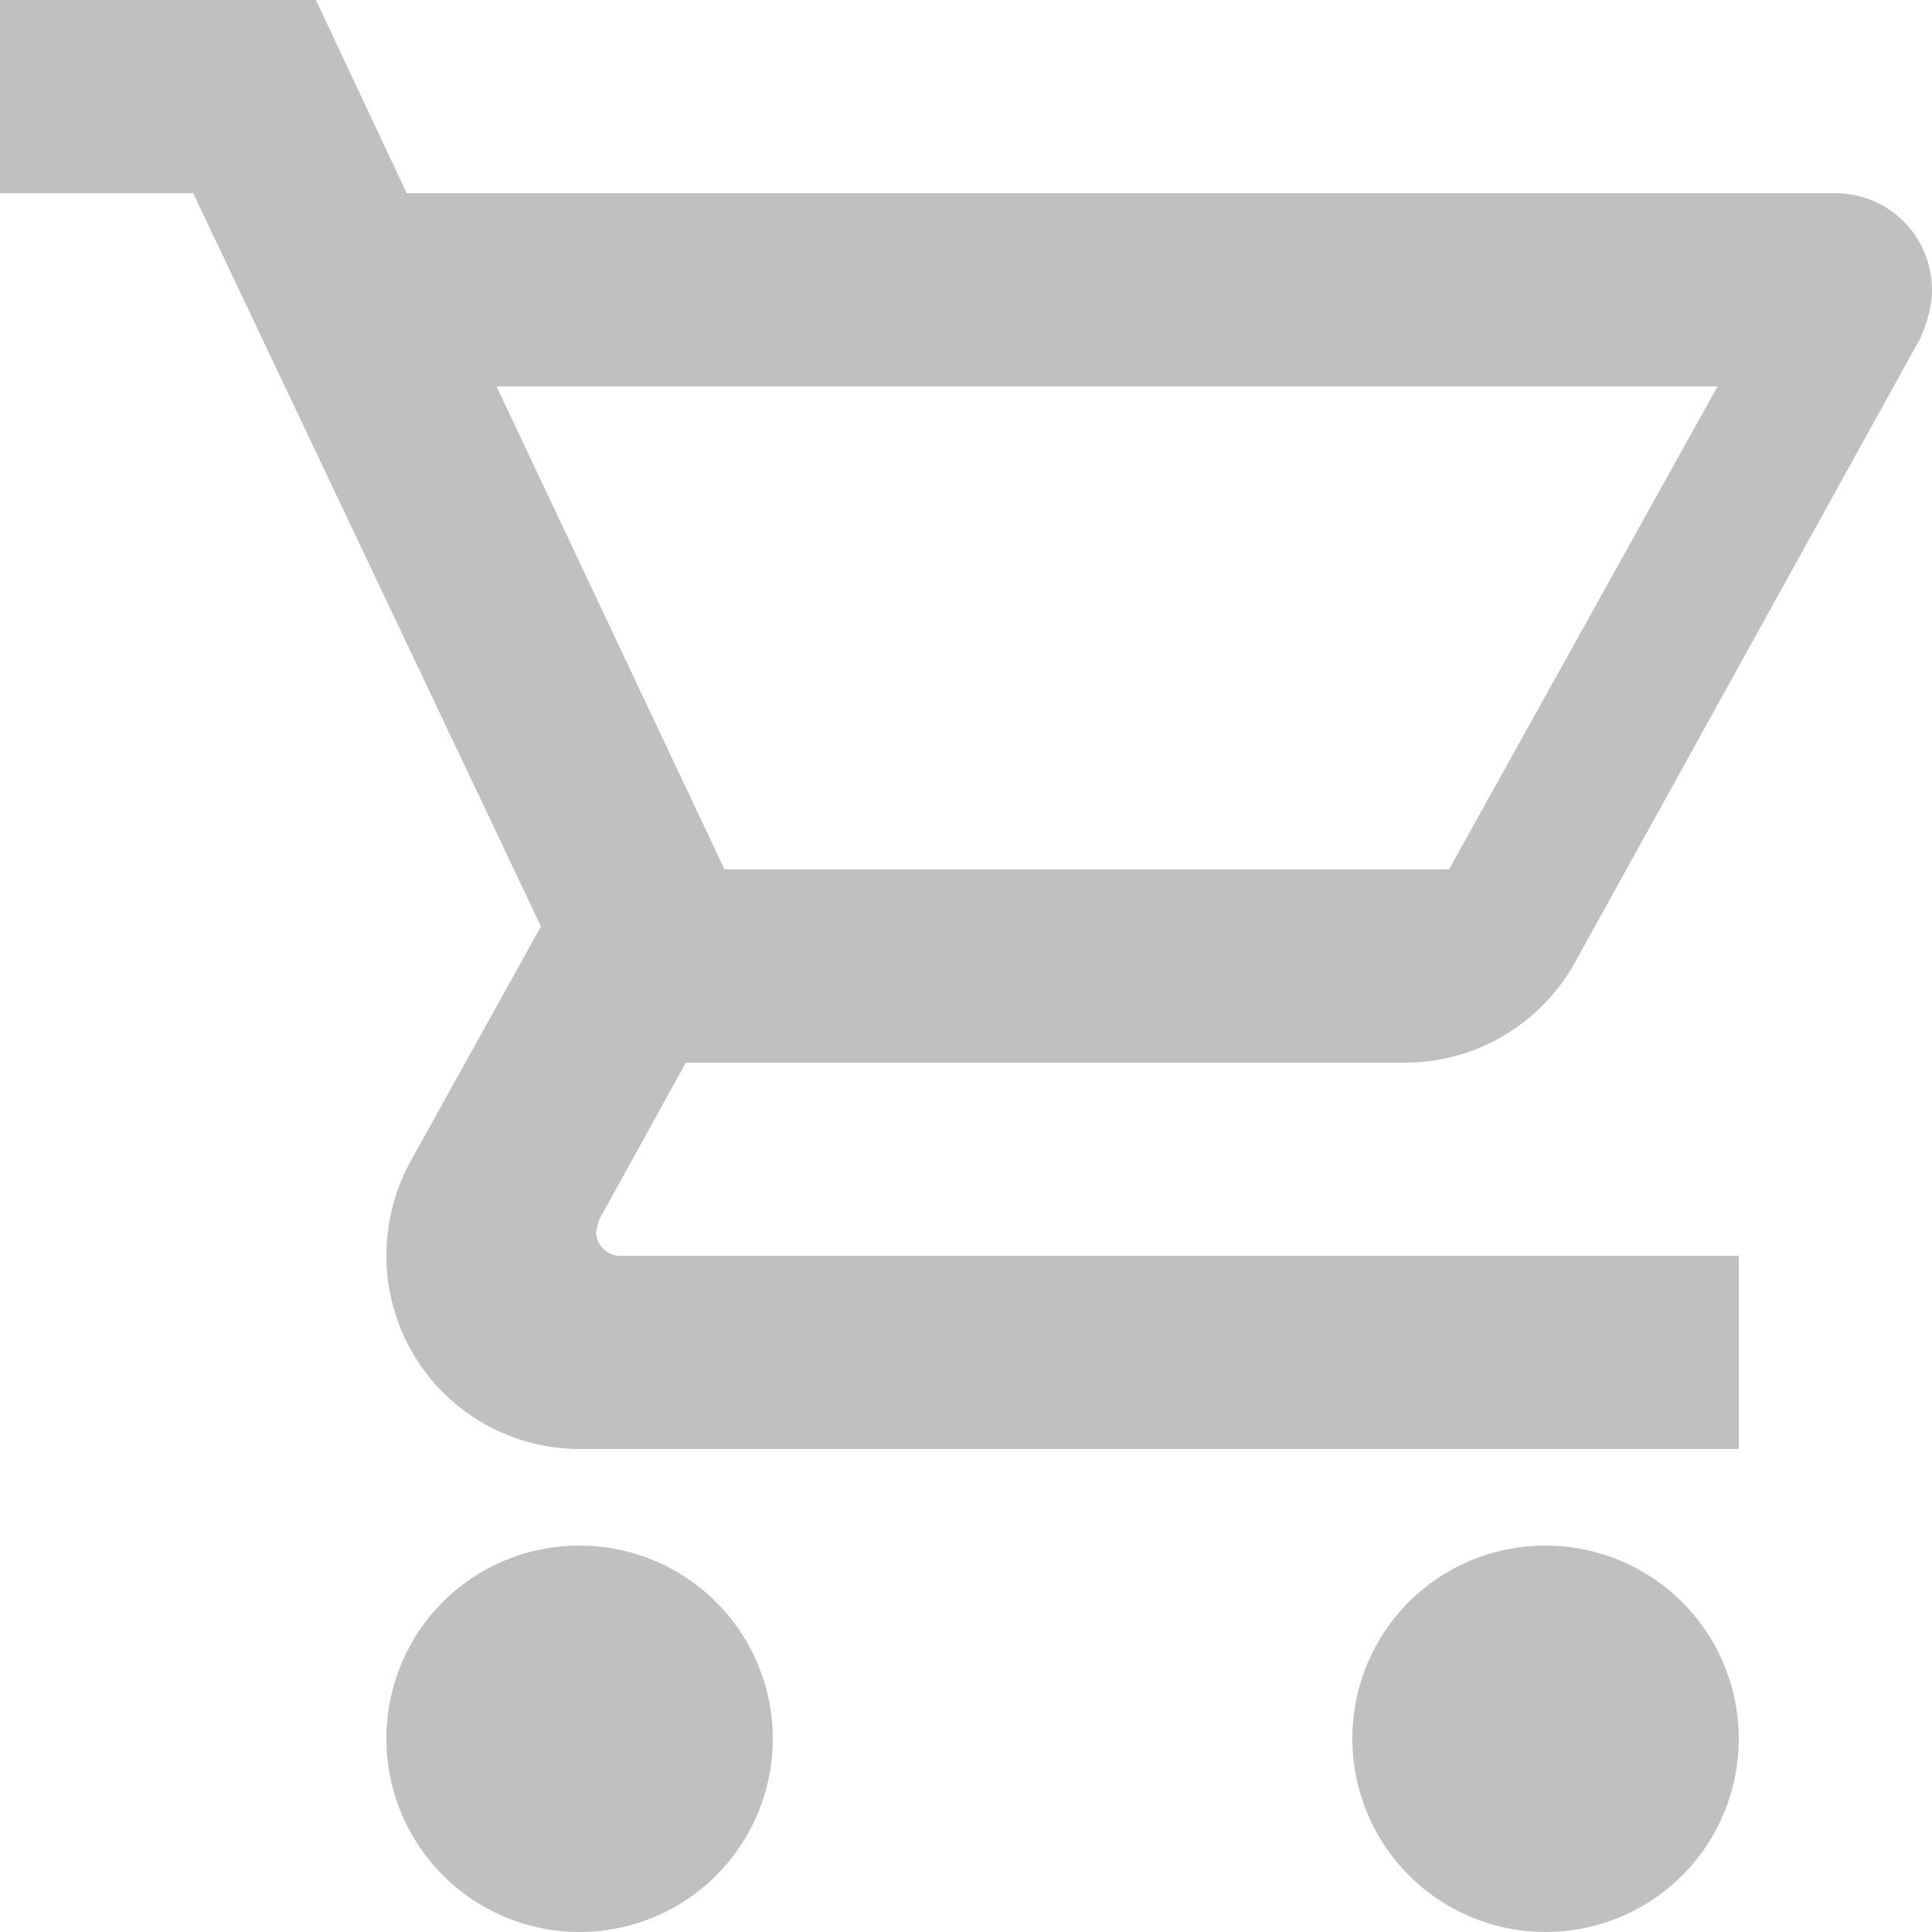
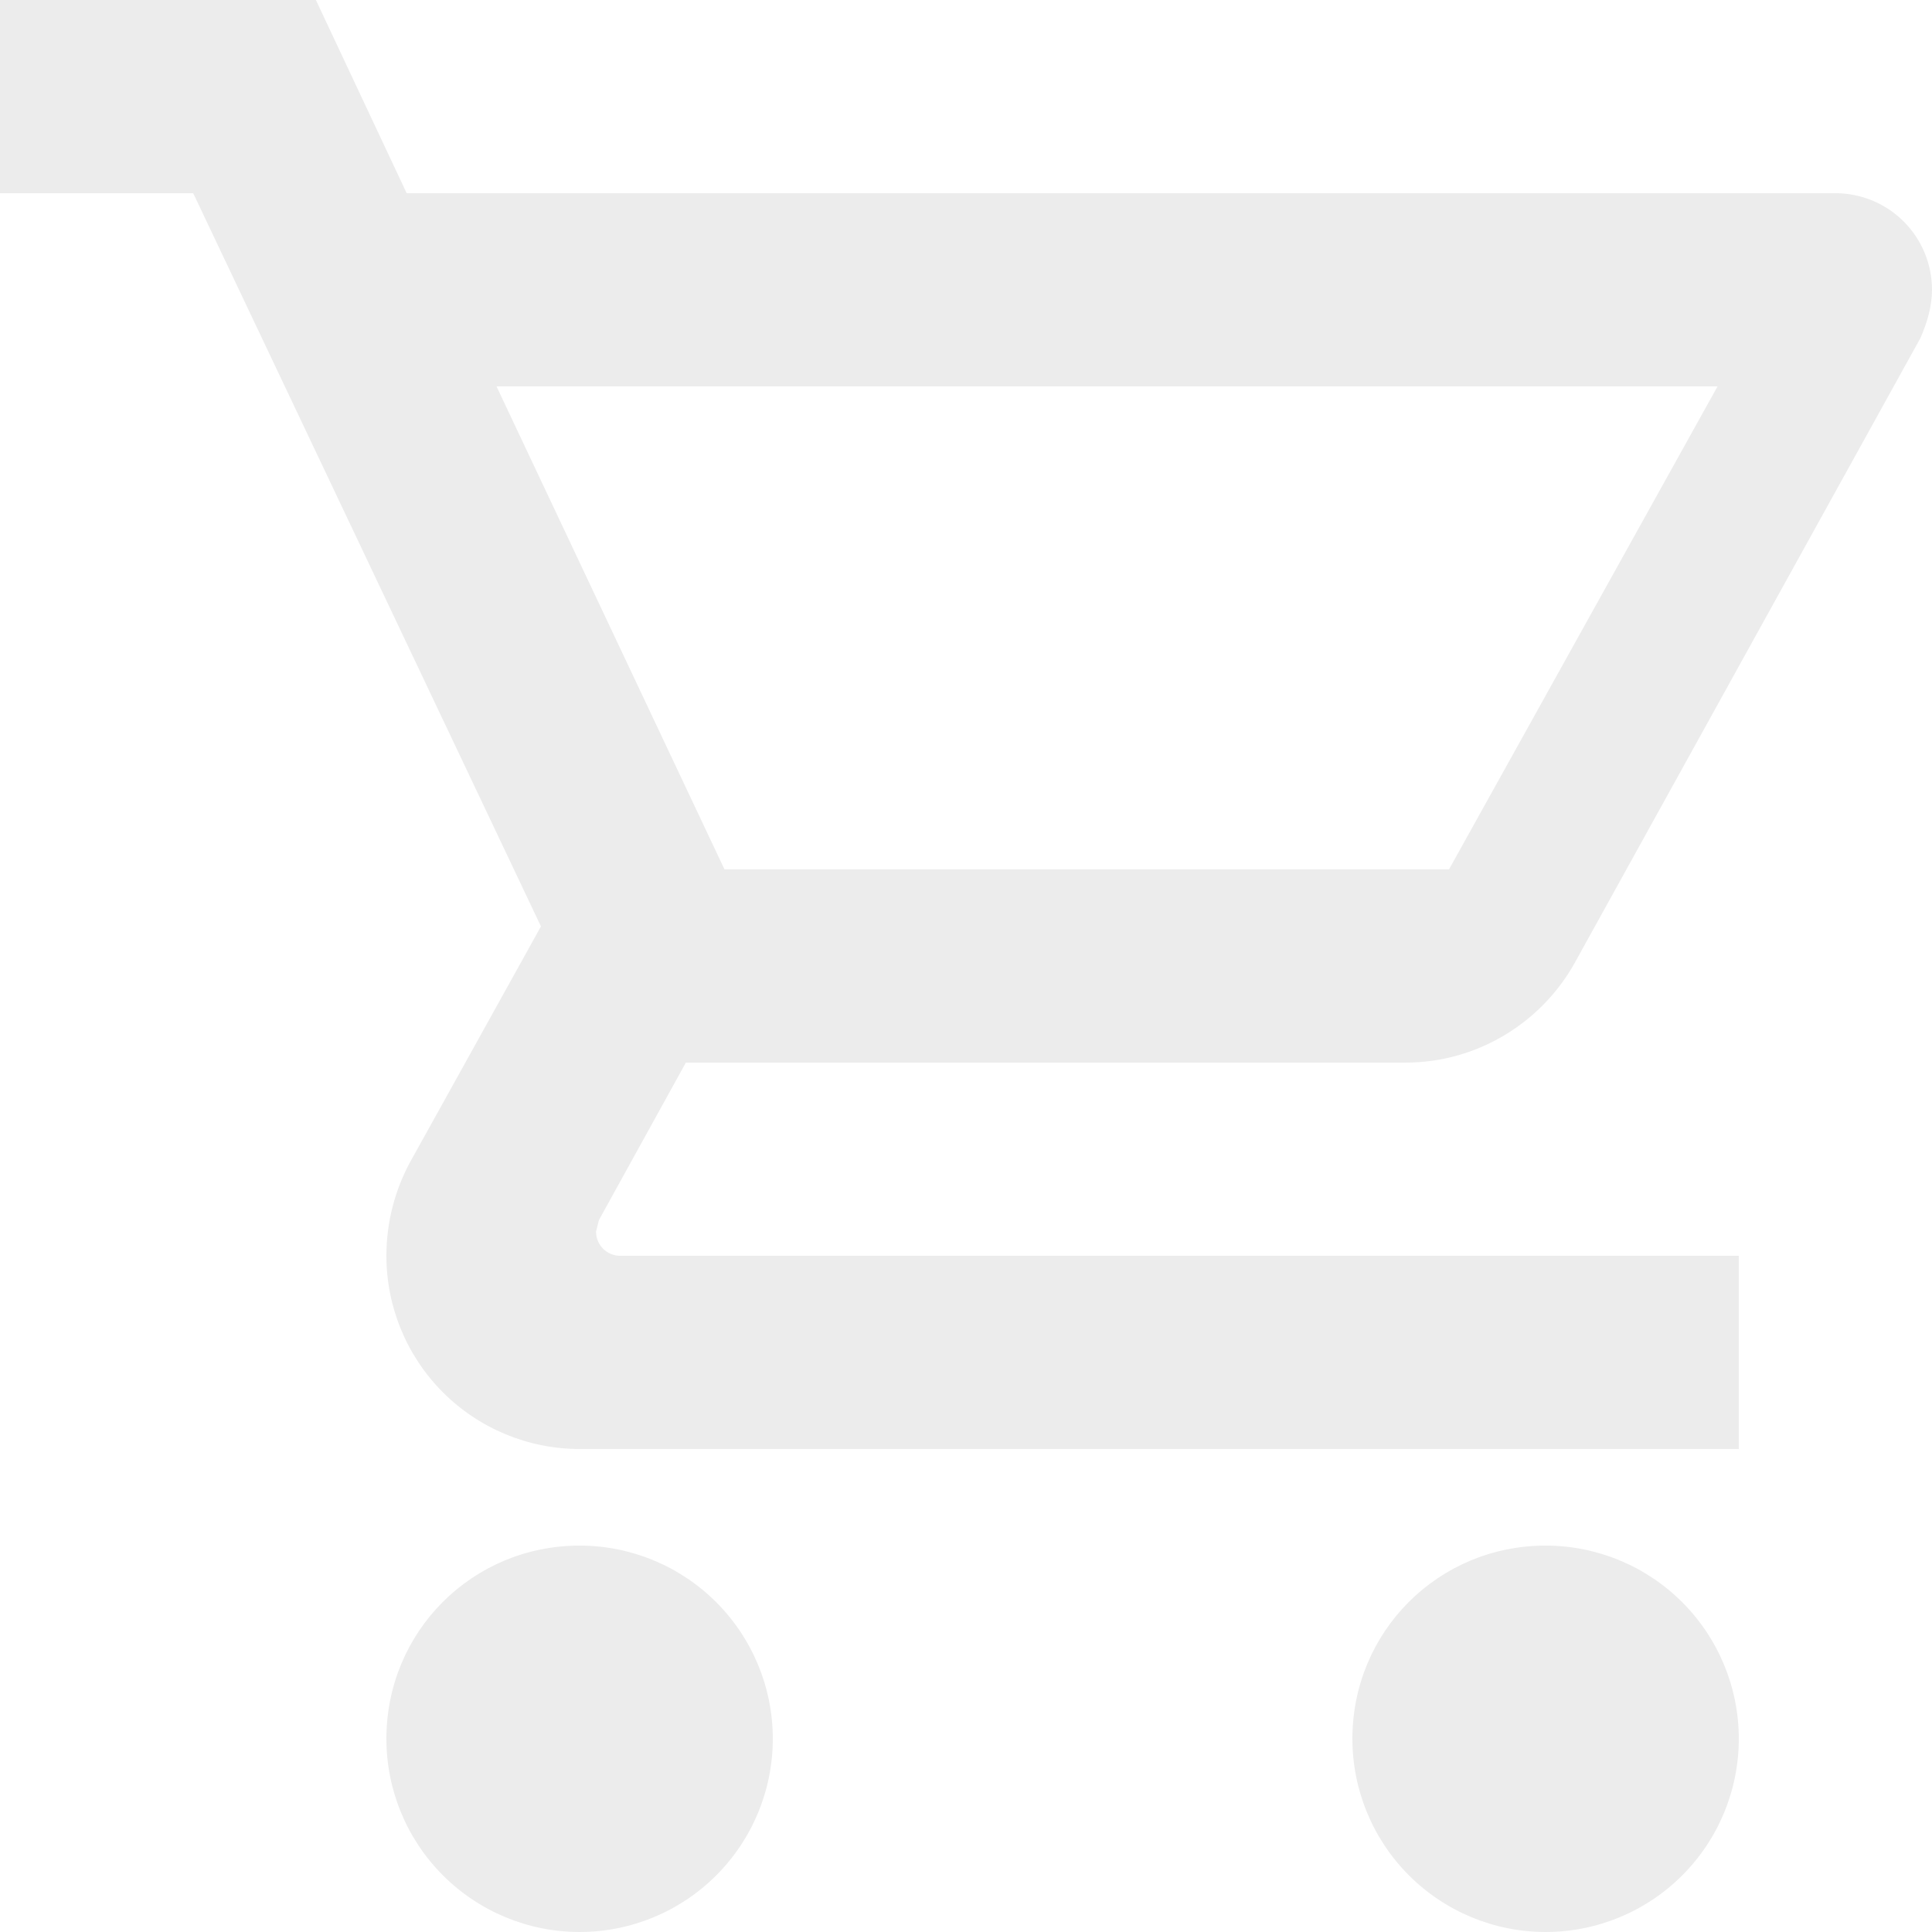
<svg xmlns="http://www.w3.org/2000/svg" width="85" height="85" viewBox="0 0 85 85" fill="none">
-   <path d="M68 68C70.254 68 72.416 68.895 74.01 70.49C75.605 72.084 76.5 74.246 76.5 76.5C76.5 78.754 75.605 80.916 74.01 82.51C72.416 84.105 70.254 85 68 85C65.746 85 63.584 84.105 61.99 82.51C60.395 80.916 59.5 78.754 59.5 76.5C59.5 71.782 63.282 68 68 68ZM0 0H13.898L17.892 8.5H80.75C81.877 8.5 82.958 8.948 83.755 9.745C84.552 10.542 85 11.623 85 12.75C85 13.473 84.787 14.195 84.49 14.875L69.275 42.373C67.83 44.965 65.025 46.75 61.837 46.75H30.175L26.35 53.678L26.223 54.188C26.223 54.469 26.334 54.739 26.534 54.939C26.733 55.138 27.003 55.25 27.285 55.25H76.5V63.75H25.5C23.246 63.75 21.084 62.855 19.49 61.26C17.895 59.666 17 57.504 17 55.25C17 53.763 17.383 52.36 18.02 51.17L23.8 40.758L8.5 8.5H0V0ZM25.5 68C27.754 68 29.916 68.895 31.51 70.49C33.105 72.084 34 74.246 34 76.5C34 78.754 33.105 80.916 31.51 82.51C29.916 84.105 27.754 85 25.5 85C23.246 85 21.084 84.105 19.49 82.51C17.895 80.916 17 78.754 17 76.5C17 71.782 20.782 68 25.5 68ZM63.75 38.25L75.565 17H21.845L31.875 38.25H63.75Z" fill="#C0C0C0" />
+   <path d="M68 68C70.254 68 72.416 68.895 74.01 70.49C75.605 72.084 76.5 74.246 76.5 76.5C76.5 78.754 75.605 80.916 74.01 82.51C72.416 84.105 70.254 85 68 85C65.746 85 63.584 84.105 61.99 82.51C60.395 80.916 59.5 78.754 59.5 76.5C59.5 71.782 63.282 68 68 68ZM0 0H13.898L17.892 8.5H80.75C81.877 8.5 82.958 8.948 83.755 9.745C84.552 10.542 85 11.623 85 12.75C85 13.473 84.787 14.195 84.49 14.875L69.275 42.373C67.83 44.965 65.025 46.75 61.837 46.75H30.175L26.35 53.678L26.223 54.188C26.223 54.469 26.334 54.739 26.534 54.939C26.733 55.138 27.003 55.25 27.285 55.25H76.5V63.75H25.5C23.246 63.75 21.084 62.855 19.49 61.26C17.895 59.666 17 57.504 17 55.25C17 53.763 17.383 52.36 18.02 51.17L23.8 40.758L8.5 8.5H0V0ZM25.5 68C27.754 68 29.916 68.895 31.51 70.49C33.105 72.084 34 74.246 34 76.5C34 78.754 33.105 80.916 31.51 82.51C29.916 84.105 27.754 85 25.5 85C23.246 85 21.084 84.105 19.49 82.51C17.895 80.916 17 78.754 17 76.5C17 71.782 20.782 68 25.5 68ZM63.75 38.25L75.565 17H21.845L31.875 38.25H63.75Z" fill="#ECECEC" />
</svg>
